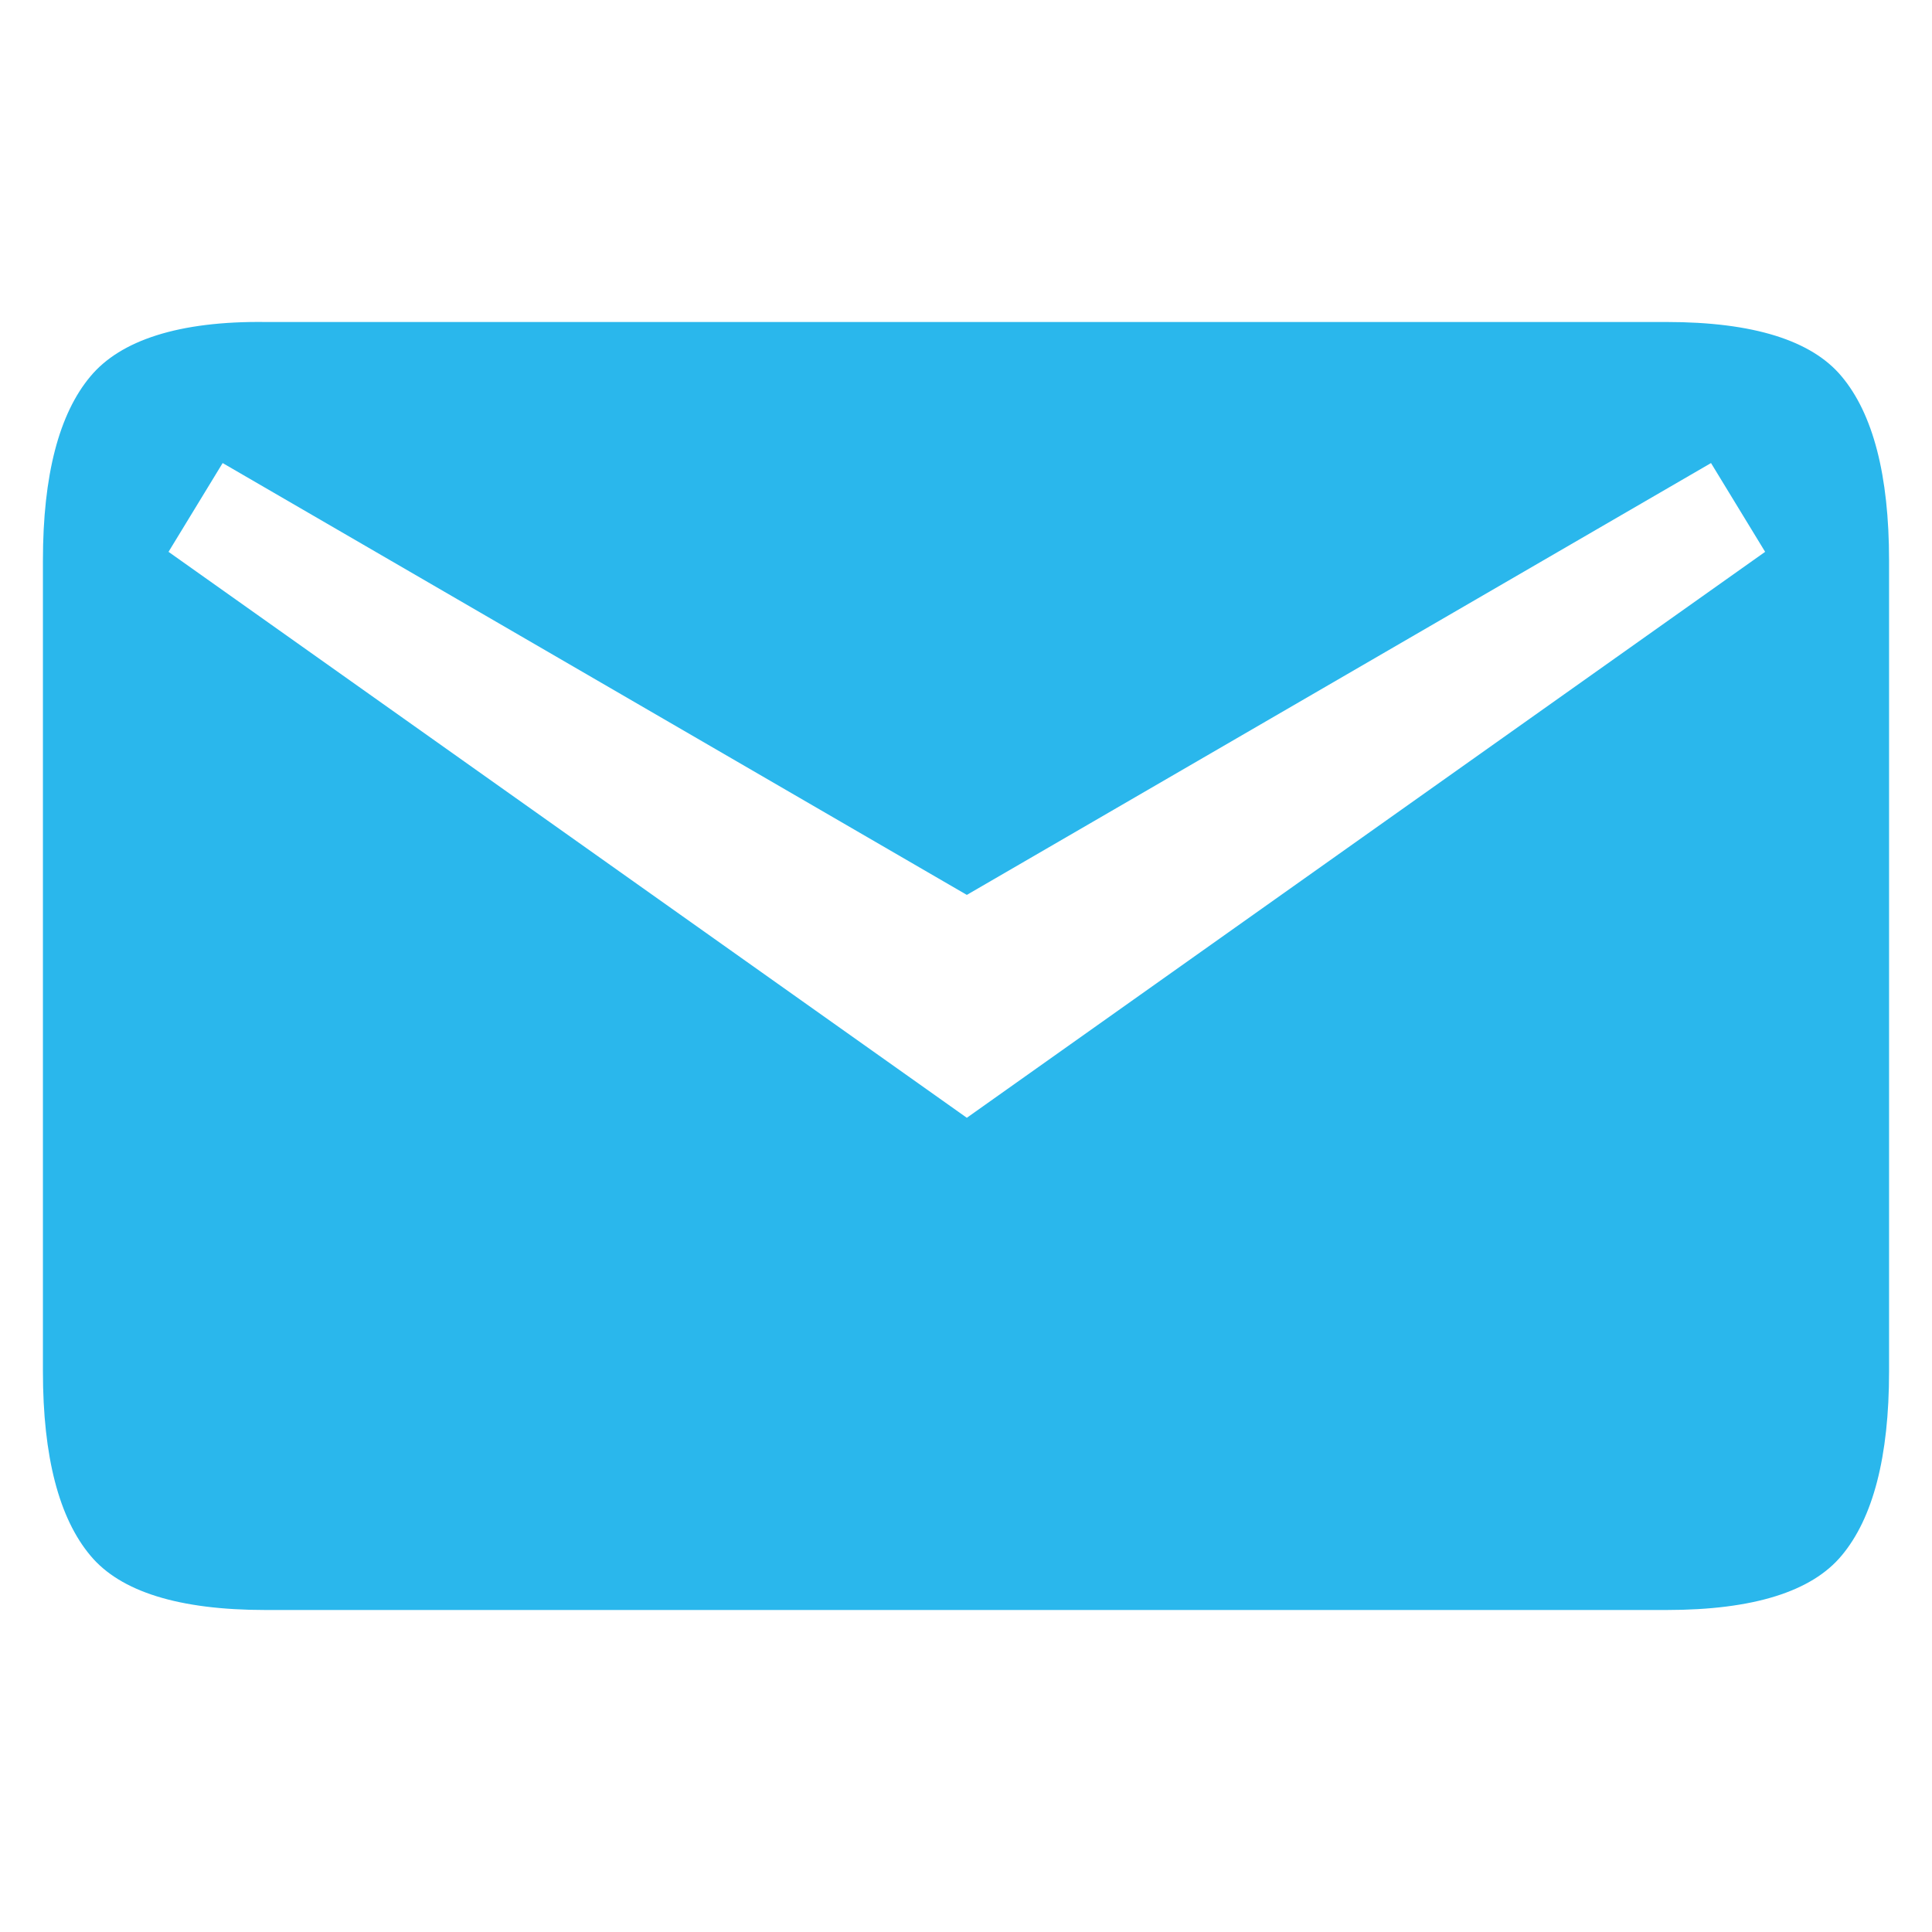
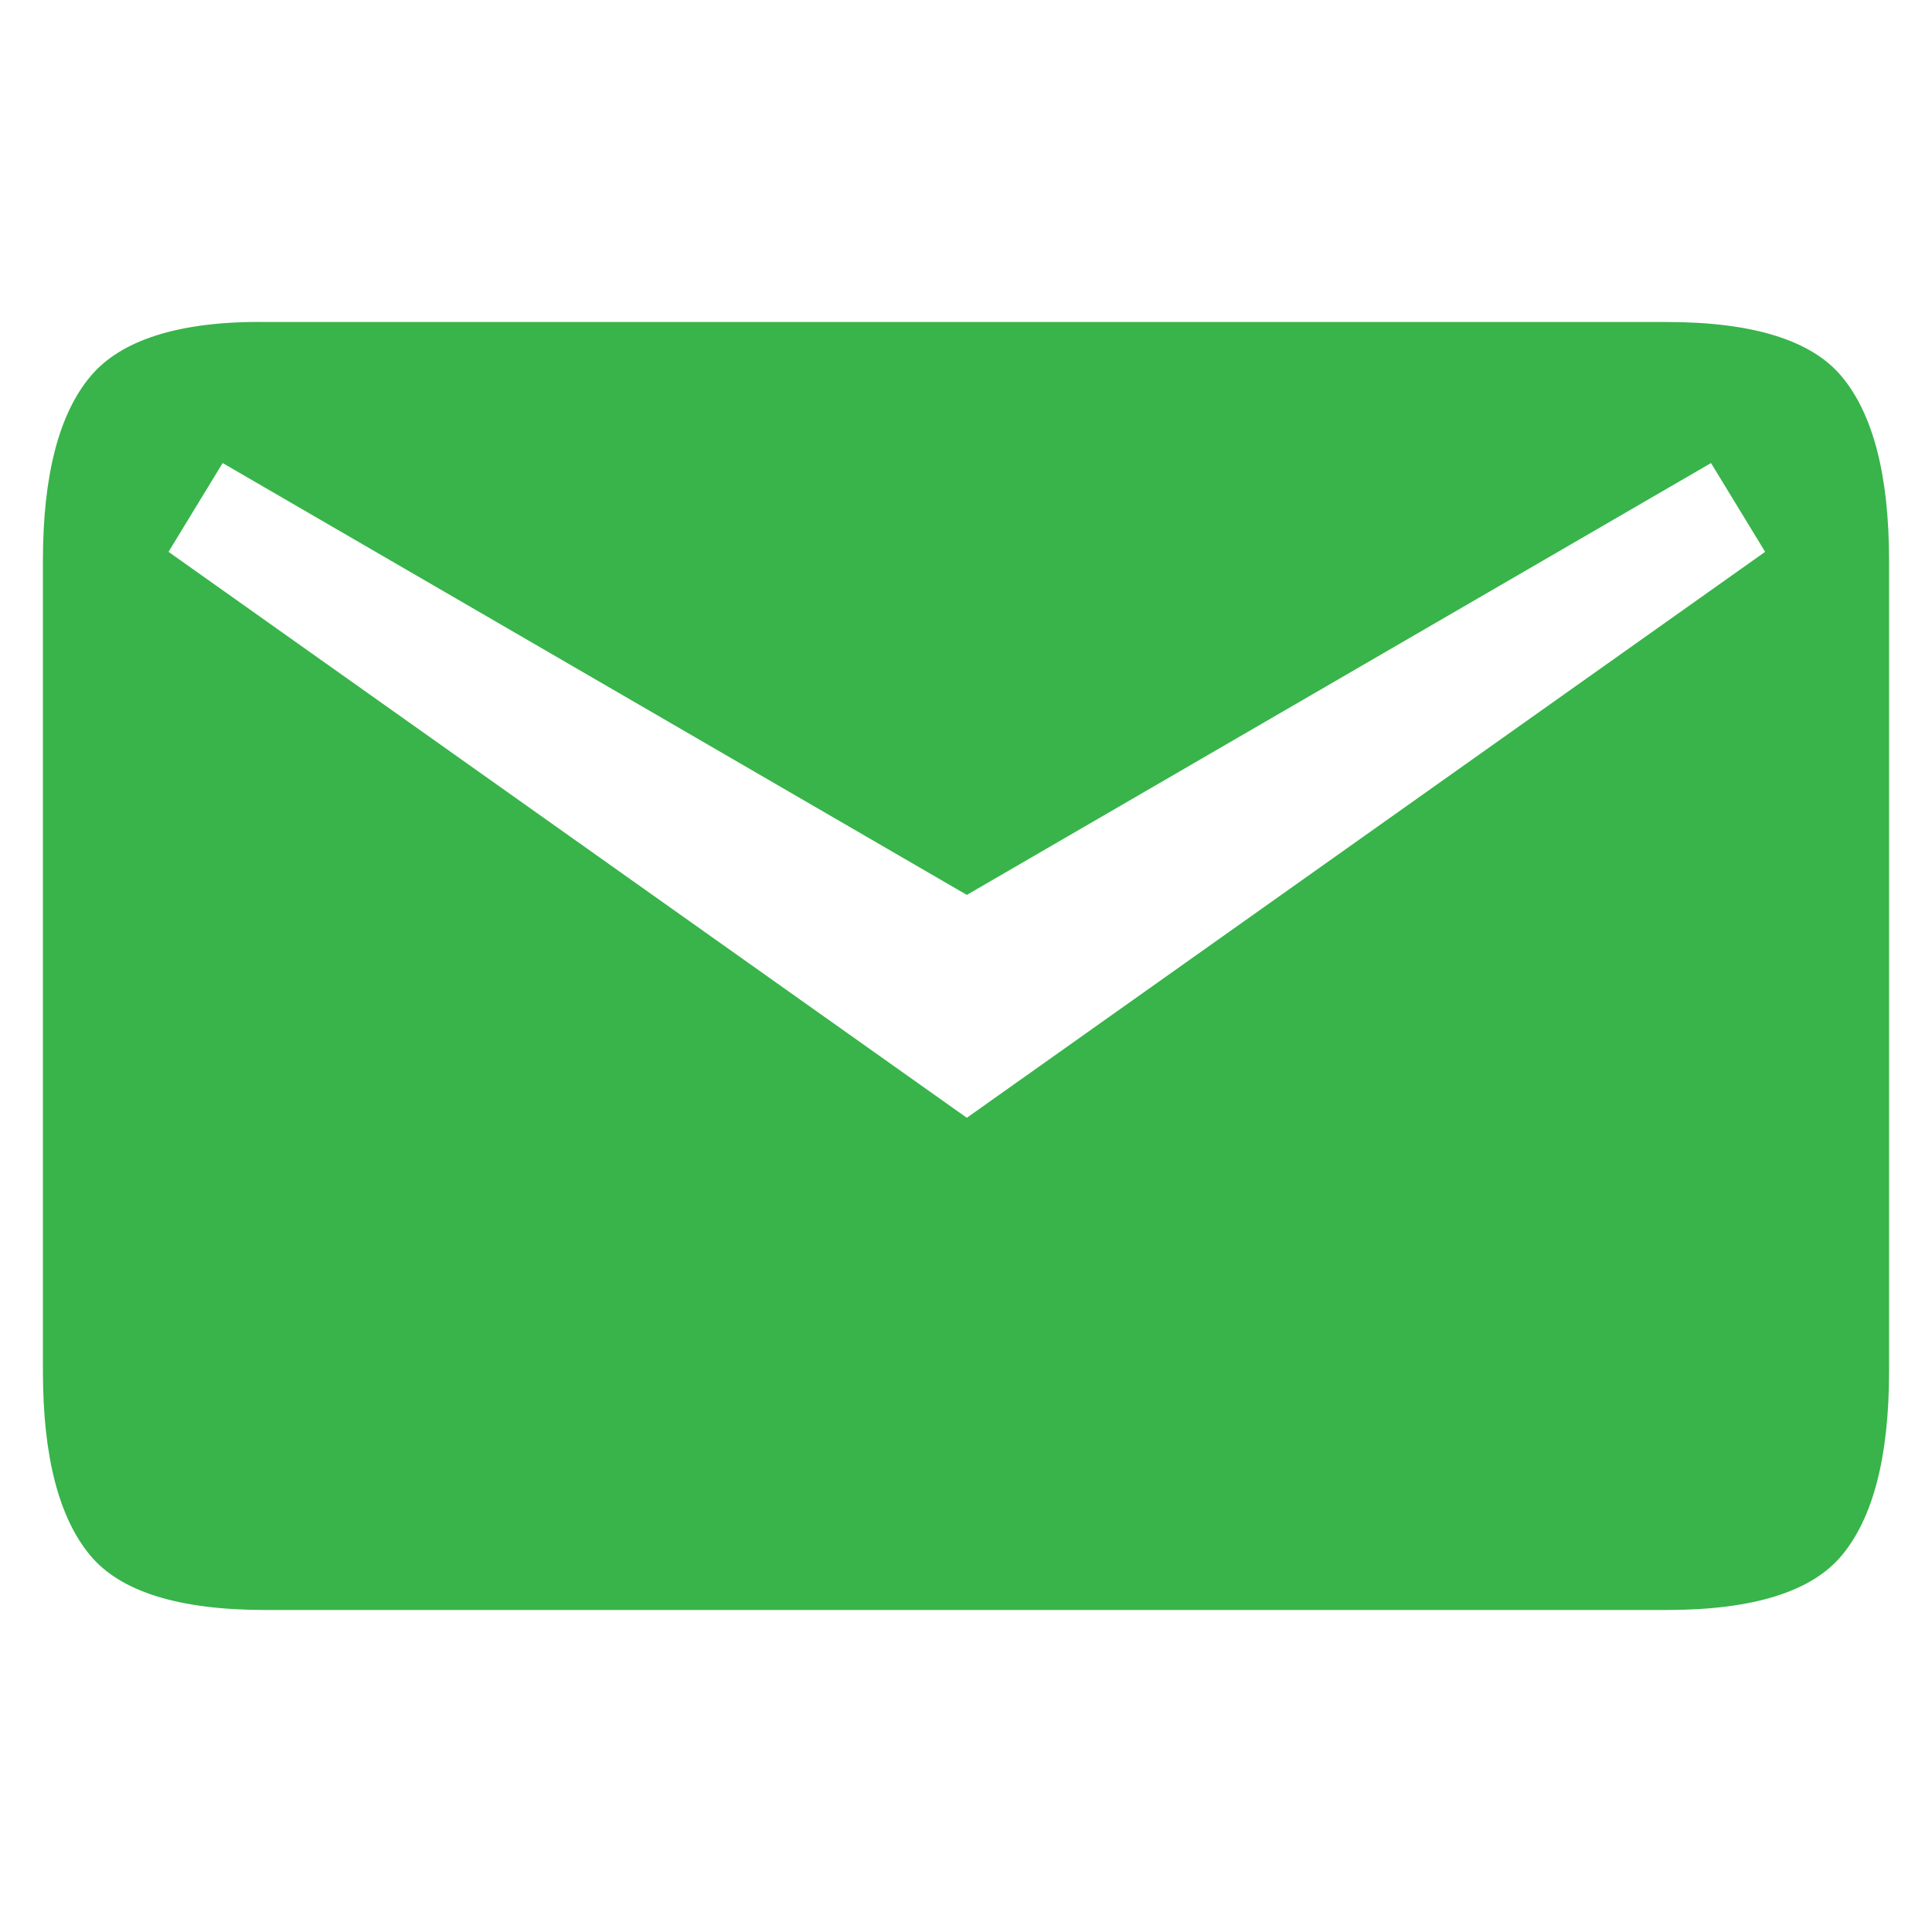
<svg xmlns="http://www.w3.org/2000/svg" width="90" height="90" id="svg6138" version="1.1" viewBox="0 0 90 90">
  <defs id="defs6140">
    <clipPath id="clipPath3017-4-5" clipPathUnits="userSpaceOnUse">
      <path id="path3019-4-1" d="m 199,186.362 0,27 39,0 0,-27 -39,0 z m 25.141,7.5 c 0.532,1e-5 0.983,0.079 1.406,0.156 0.434,0.067 0.852,0.15 1.156,0.25 0.315,0.088 0.523,0.151 0.719,0.25 0.206,0.1 0.398,0.21 0.484,0.266 l -0.719,2.047 c -0.347,-0.188 -0.732,-0.336 -1.188,-0.469 -0.445,-0.144 -0.952,-0.188 -1.484,-0.188 -1.183,2e-5 -2.077,0.294 -2.609,0.969 -0.521,0.663 -0.766,1.589 -0.766,2.75 0,0.564 0.088,1.082 0.219,1.547 0.13,0.453 0.286,0.84 0.547,1.172 0.261,0.332 0.609,0.593 1,0.781 0.391,0.177 0.869,0.234 1.391,0.234 0.282,0 0.476,0.012 0.672,0 0.206,-0.012 0.395,-0.029 0.547,-0.062 l 0,-4.016 2.578,0 0,5.688 c -0.304,0.122 -0.78,0.305 -1.453,0.438 -0.673,0.144 -1.528,0.188 -2.516,0.188 -0.847,0 -1.586,-0.11 -2.281,-0.375 -0.684,-0.265 -1.34,-0.663 -1.828,-1.172 -0.489,-0.509 -0.854,-1.15 -1.125,-1.891 -0.261,-0.741 -0.391,-1.58 -0.391,-2.531 0,-0.962 0.16,-1.822 0.453,-2.562 0.293,-0.741 0.708,-1.382 1.219,-1.891 0.51,-0.52 1.082,-0.875 1.766,-1.141 0.695,-0.265 1.421,-0.438 2.203,-0.438 z m -11.953,0.031 c 0.163,-0.012 0.353,0 0.531,0 0.659,2e-5 1.243,0.116 1.719,0.281 0.486,0.154 0.874,0.375 1.188,0.672 0.313,0.286 0.552,0.604 0.703,1 0.151,0.385 0.203,0.866 0.203,1.328 0,0.451 -0.111,0.868 -0.359,1.297 -0.249,0.418 -0.579,0.733 -1,0.953 0.584,0.242 1.046,0.578 1.359,1.062 0.324,0.473 0.469,1.047 0.469,1.719 -1e-5,0.528 -0.077,1.033 -0.25,1.484 -0.173,0.44 -0.445,0.857 -0.812,1.188 -0.367,0.319 -0.834,0.547 -1.406,0.734 -0.562,0.176 -1.222,0.25 -2,0.25 -0.292,0 -0.613,0.011 -0.938,-0.031 -0.324,-0.033 -0.651,-0.121 -0.953,-0.188 -0.303,-0.066 -0.533,-0.11 -0.781,-0.188 -0.249,-0.077 -0.469,-0.153 -0.609,-0.219 l 0.453,-2.062 c 0.281,0.121 0.661,0.248 1.094,0.391 0.443,0.132 1.024,0.219 1.672,0.219 0.746,0 1.232,-0.136 1.578,-0.422 0.346,-0.286 0.547,-0.672 0.547,-1.156 0,-0.297 -0.058,-0.536 -0.188,-0.734 -0.119,-0.209 -0.3,-0.379 -0.516,-0.5 -0.216,-0.132 -0.51,-0.268 -0.812,-0.312 -0.292,-0.055 -0.571,-0.062 -0.906,-0.062 l -0.984,0 0,-1.938 1.125,0 c 0.238,0 0.424,-0.081 0.641,-0.125 0.227,-0.044 0.468,-0.088 0.641,-0.188 0.173,-0.11 0.293,-0.261 0.391,-0.438 0.108,-0.187 0.125,-0.428 0.125,-0.703 0,-0.209 -0.039,-0.377 -0.125,-0.531 -0.086,-0.154 -0.188,-0.276 -0.328,-0.375 -0.13,-0.099 -0.238,-0.19 -0.422,-0.234 -0.173,-0.055 -0.363,-0.062 -0.547,-0.062 -0.465,3e-5 -0.944,0.06 -1.344,0.203 -0.389,0.143 -0.738,0.322 -1.062,0.531 l -0.844,-1.828 c 0.173,-0.11 0.382,-0.176 0.609,-0.297 0.238,-0.121 0.469,-0.245 0.75,-0.344 0.281,-0.099 0.593,-0.215 0.906,-0.281 0.162,-0.033 0.322,-0.083 0.484,-0.094 z" style="color:#000000;fill:#ff00ff;fill-opacity:1;fill-rule:nonzero;stroke:none;stroke-width:6;marker:none;visibility:visible;display:inline;overflow:visible;enable-background:accumulate" />
    </clipPath>
  </defs>
  <g id="layer1" transform="translate(-283.5714,-358.7907)">
    <g transform="translate(169.5714,223.4282)" id="g5937" />
    <g id="g1311" transform="translate(109.5721,223.4285)">
      <g transform="matrix(1.875,0,0,1.875,-366,-1657.817)" id="g1313">
        <rect style="opacity:0.212;fill:none;stroke:none" id="rect1315" width="48" height="48" x="288" y="152" transform="translate(0,804.3622)" />
      </g>
-       <path style="font-size:15px;font-style:normal;font-variant:normal;font-weight:normal;font-stretch:normal;text-align:center;line-height:125%;letter-spacing:0px;word-spacing:0px;writing-mode:lr-tb;text-anchor:middle;opacity:1;fill:#2ab7ec;fill-opacity:1;stroke:none;font-family:Ubuntu;-inkscape-font-specification:Ubuntu" d="m 186.372,150.362 c -4.044,-0.051 -6.763,0.857 -8.158,2.531 -1.464,1.743 -2.215,4.604 -2.215,8.579 l 0,37.78 c 0,3.975 0.751,6.836 2.215,8.579 1.395,1.674 4.113,2.531 8.158,2.531 l 65.256,0 c 4.045,0 6.763,-0.857 8.158,-2.531 1.464,-1.743 2.213,-4.604 2.213,-8.579 l 0,-37.78 c 0,-3.975 -0.749,-6.836 -2.213,-8.579 -1.395,-1.674 -4.113,-2.531 -8.158,-2.531 l -6.751,0 -42.403,0 z m -2.001,6.571 34.667,20.117 34.667,-20.117 2.521,4.136 -37.188,26.364 -37.188,-26.364 z" id="path1317" />
+       <path style="font-size:15px;font-style:normal;font-variant:normal;font-weight:normal;font-stretch:normal;text-align:center;line-height:125%;letter-spacing:0px;word-spacing:0px;writing-mode:lr-tb;text-anchor:middle;opacity:1;fill:#38b44a;fill-opacity:1;stroke:none;font-family:Ubuntu;-inkscape-font-specification:Ubuntu" d="m 186.372,150.362 c -4.044,-0.051 -6.763,0.857 -8.158,2.531 -1.464,1.743 -2.215,4.604 -2.215,8.579 l 0,37.78 c 0,3.975 0.751,6.836 2.215,8.579 1.395,1.674 4.113,2.531 8.158,2.531 l 65.256,0 c 4.045,0 6.763,-0.857 8.158,-2.531 1.464,-1.743 2.213,-4.604 2.213,-8.579 l 0,-37.78 c 0,-3.975 -0.749,-6.836 -2.213,-8.579 -1.395,-1.674 -4.113,-2.531 -8.158,-2.531 l -6.751,0 -42.403,0 z m -2.001,6.571 34.667,20.117 34.667,-20.117 2.521,4.136 -37.188,26.364 -37.188,-26.364 z" id="path1317" />
    </g>
  </g>
</svg>
